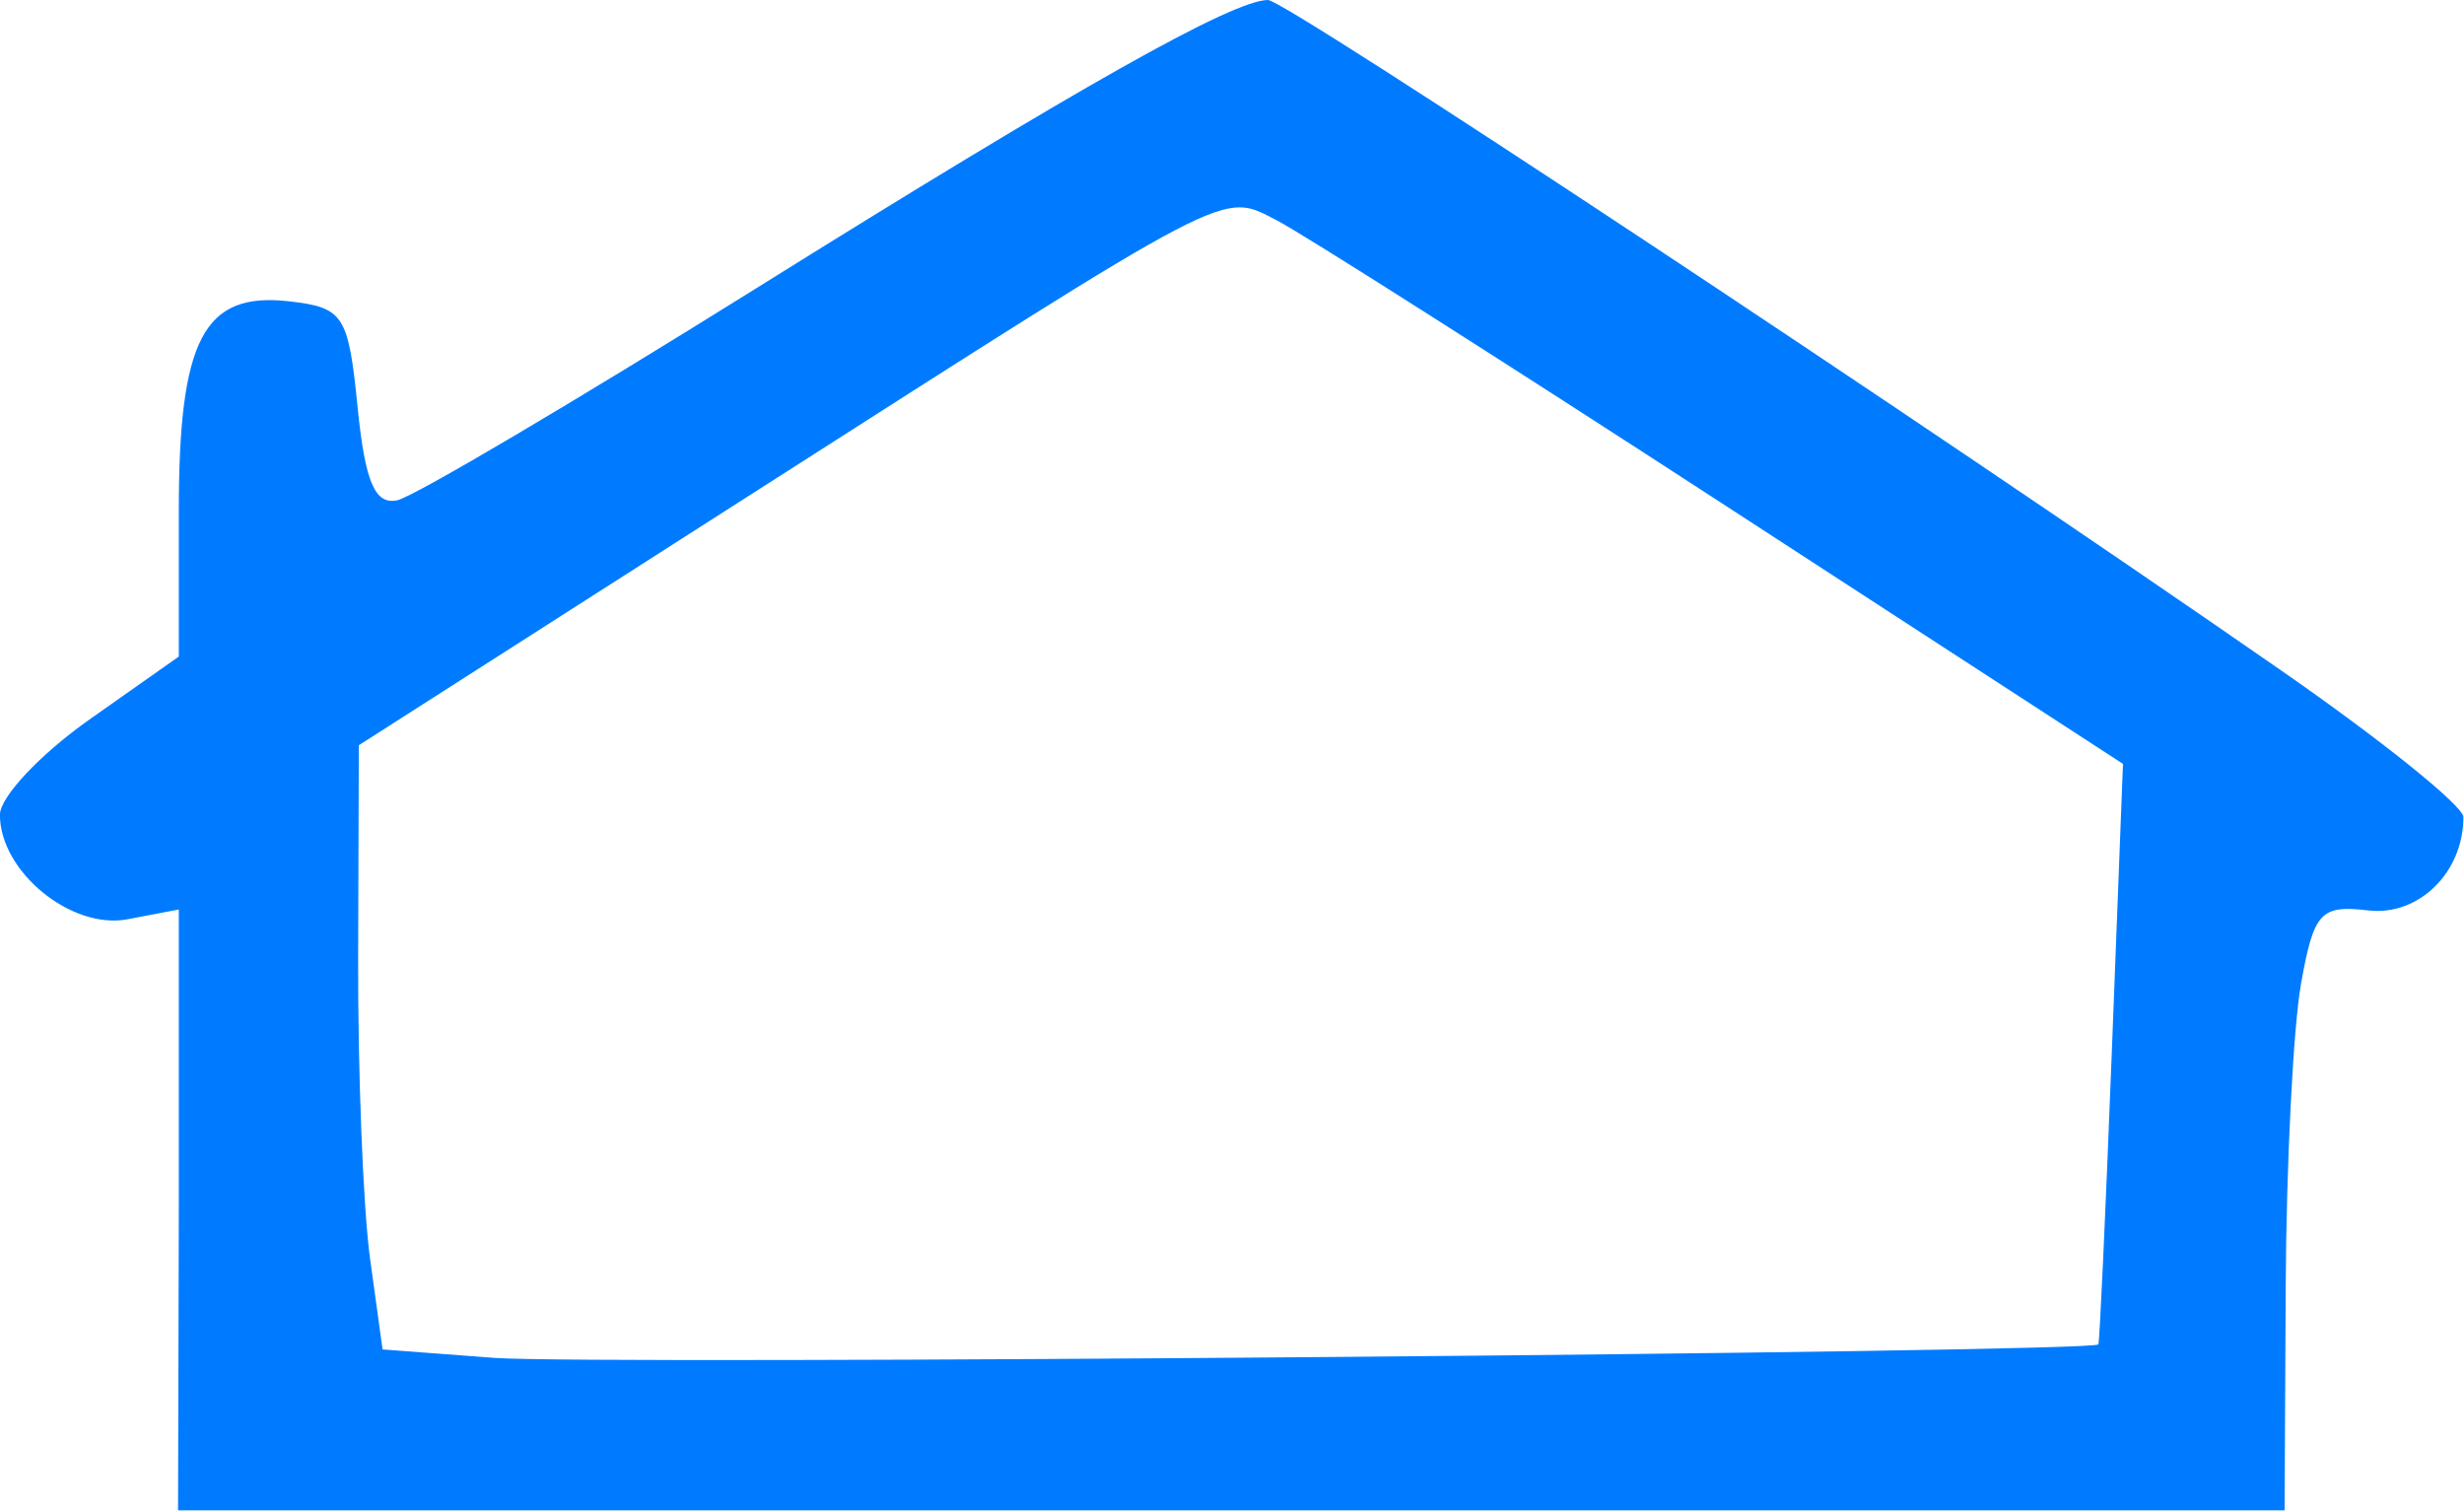
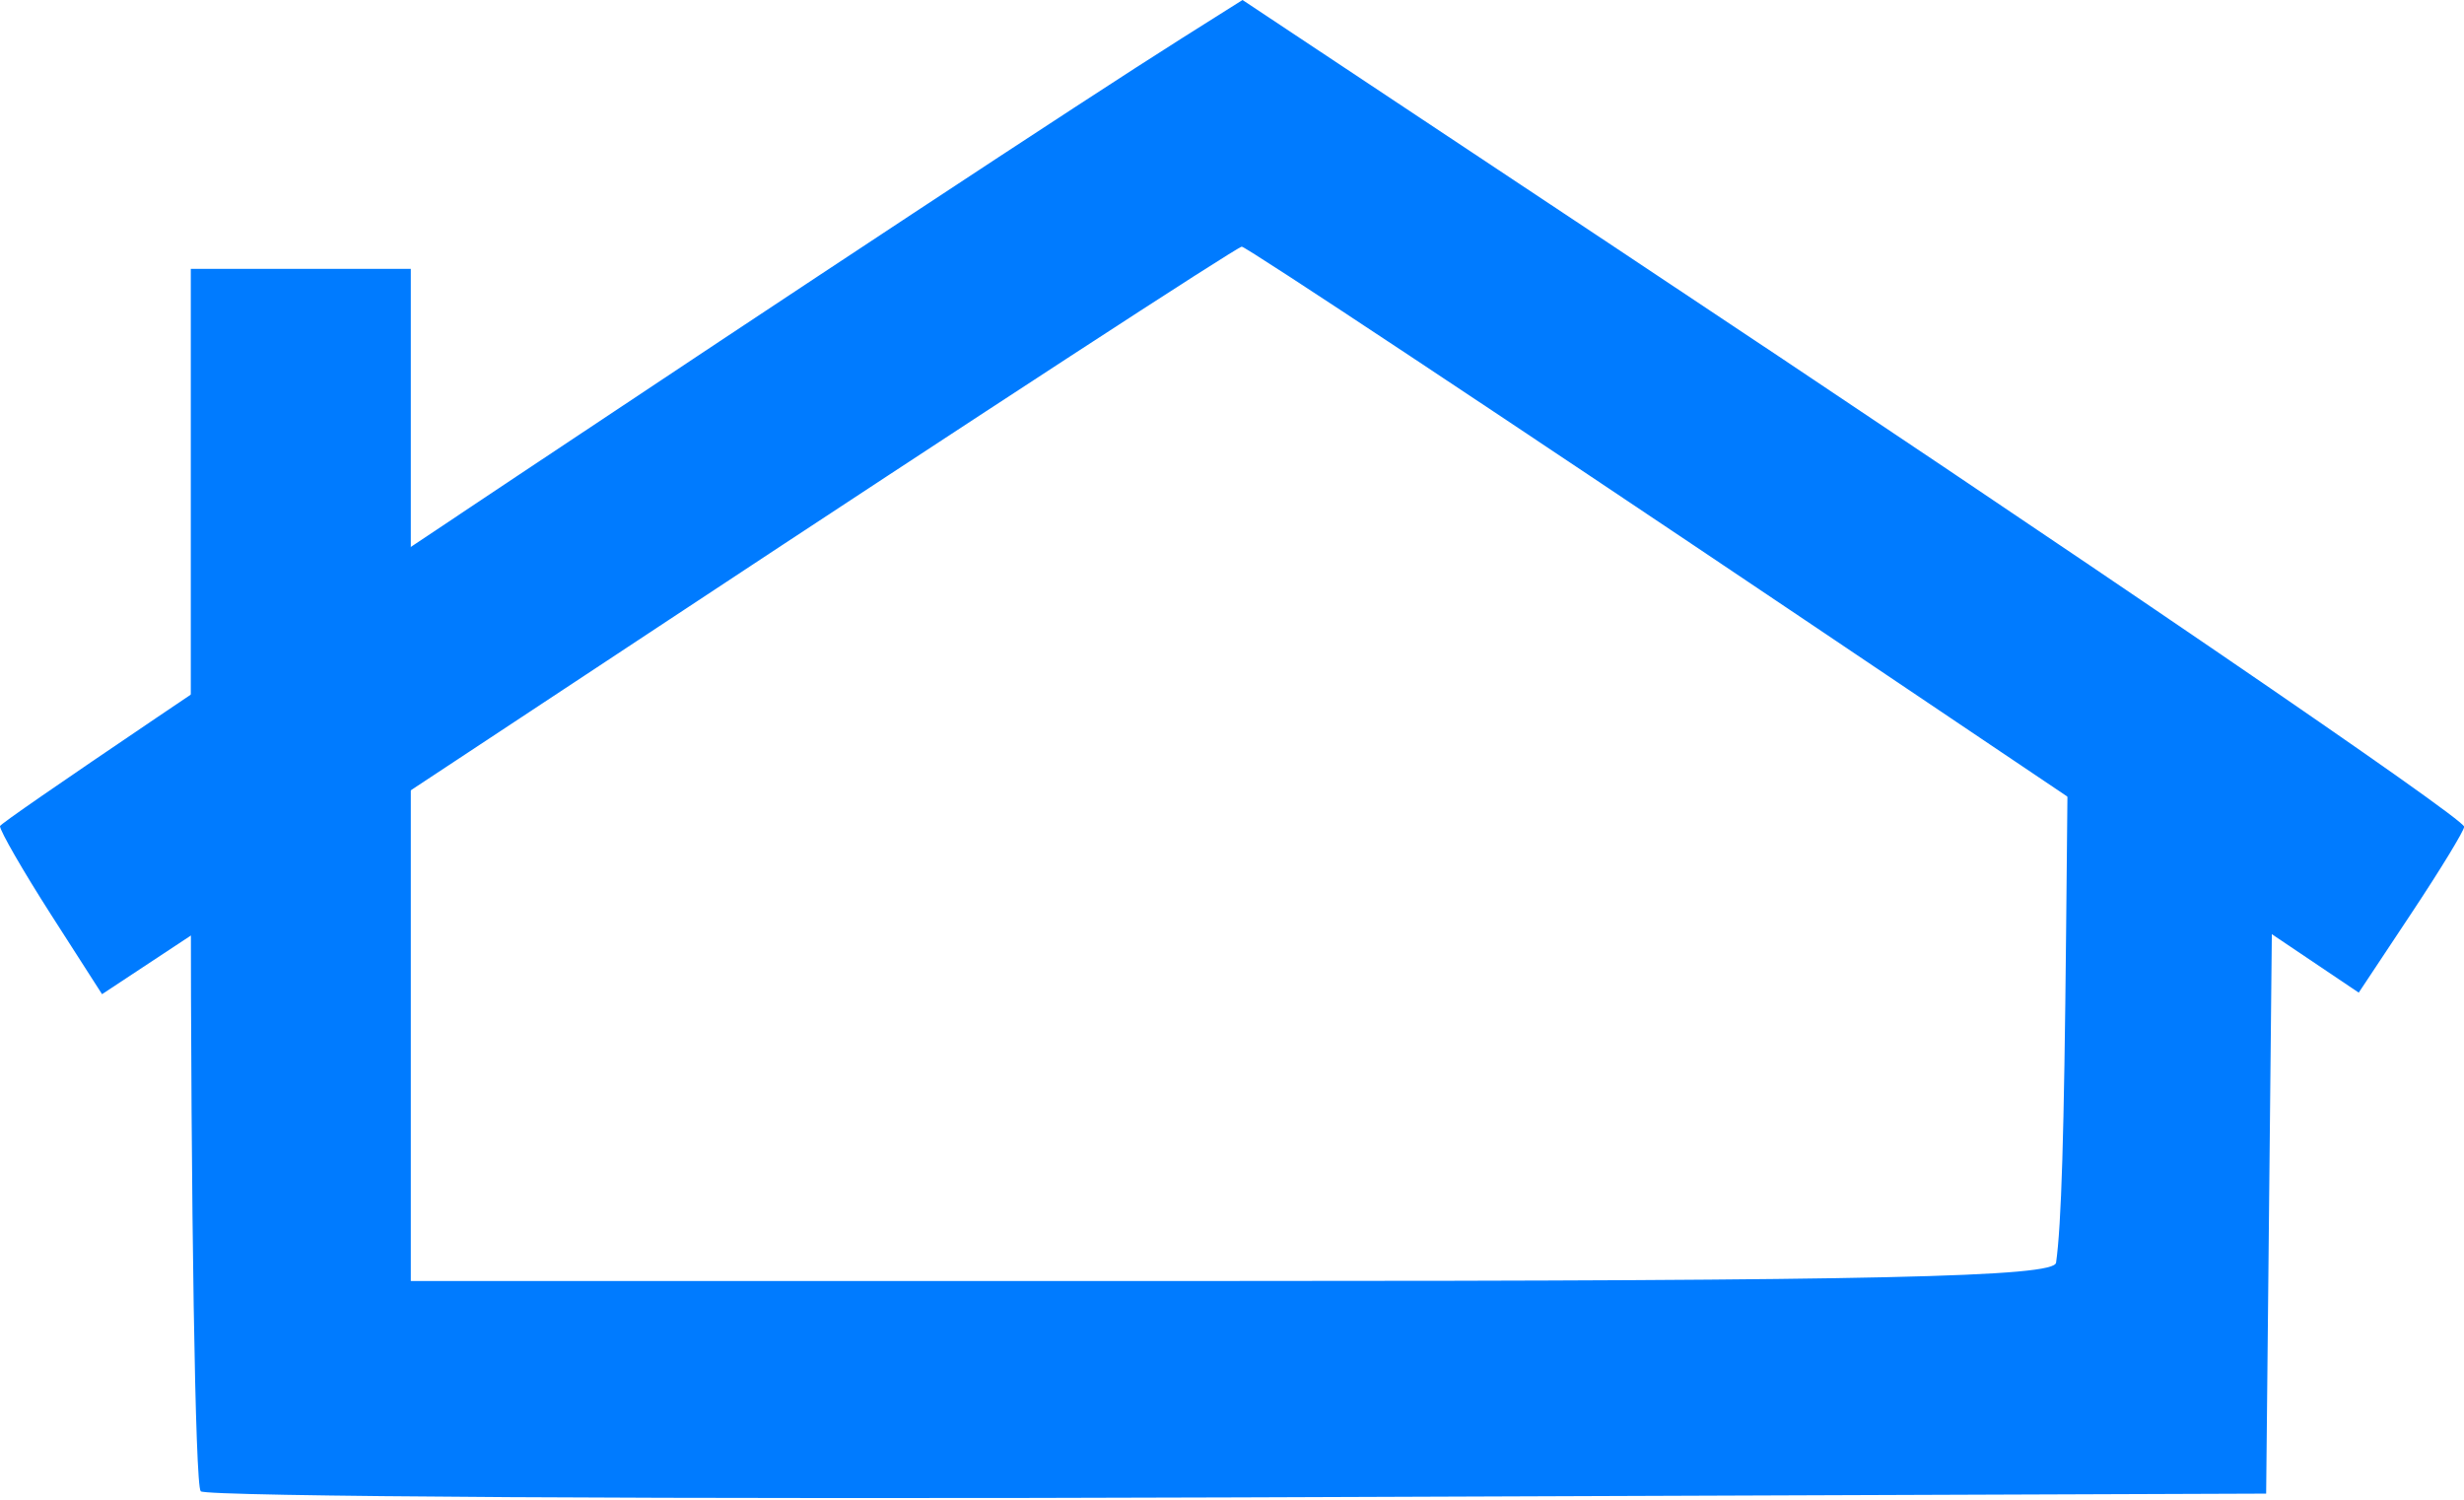
- <svg xmlns="http://www.w3.org/2000/svg" width="32.81mm" height="20.11mm" version="1.1" viewBox="0 0 32.81 20.11">
-   <path d="m2.381 16.11v-4l-0.682 0.13c-0.749 0.143-1.7-0.634-1.7-1.391 0-0.236 0.536-0.806 1.191-1.268l1.191-0.839v-1.939c0-2.29 0.332-2.92 1.468-2.791 0.727 0.083 0.79 0.179 0.913 1.412 0.1 0.995 0.231 1.302 0.529 1.237 0.218-0.047 2.361-1.313 4.762-2.812 4.302-2.687 6.364-3.849 6.832-3.849 0.233 0 8.621 5.548 13.47 8.913 1.346 0.933 2.447 1.818 2.447 1.966 0 0.739-0.596 1.322-1.269 1.243-0.633-0.074-0.723 0.023-0.893 0.976-0.104 0.582-0.196 2.398-0.204 4.035l-0.015 2.977h-28.05zm25.56 1.792c0.017-0.023 0.097-1.772 0.179-3.886l0.149-3.845-5.338-3.468c-2.936-1.908-5.606-3.604-5.933-3.771-0.741-0.377-0.515-0.494-7.049 3.684l-5.171 3.307-0.009 2.807c-0.005 1.544 0.066 3.354 0.158 4.023l0.167 1.215 1.487 0.112c1.297 0.098 21.28-0.069 21.36-0.179z" fill="#007bff" stroke-width=".265" />
+ <svg xmlns="http://www.w3.org/2000/svg" width="44.45mm" height="27.05mm" version="1.1" viewBox="0 0 44.45 27.05">
+   <g transform="translate(-65.68 -111.8)" fill="#007bff" stroke-width=".265">
+     <path d="m69.3 138.7c-0.098-0.098-0.178-5.099-0.178-11.11v-10.94h3.969v18.26h14.82c11.65 0 14.83-0.071 14.86-0.331 0.096-0.679 0.145-2.287 0.181-5.953l0.037-3.77h3.713l-0.141 13.89-18.54 0.068c-10.2 0.037-18.62-0.012-18.72-0.11z" />
+     <path d="m66.6 128.3c-0.506-0.791-0.92-1.509-0.92-1.596 0-0.13 17.7-11.93 21.33-14.22l1.085-0.684 6.588 4.375c8.659 5.75 15.45 10.39 15.45 10.54 0 0.07-0.428 0.772-0.951 1.56l-0.951 1.433-10-6.729c-5.503-3.701-10.07-6.729-10.15-6.729-0.078 0-4.735 3.034-10.35 6.743l-10.21 6.743z" />
+   </g>
</svg>
